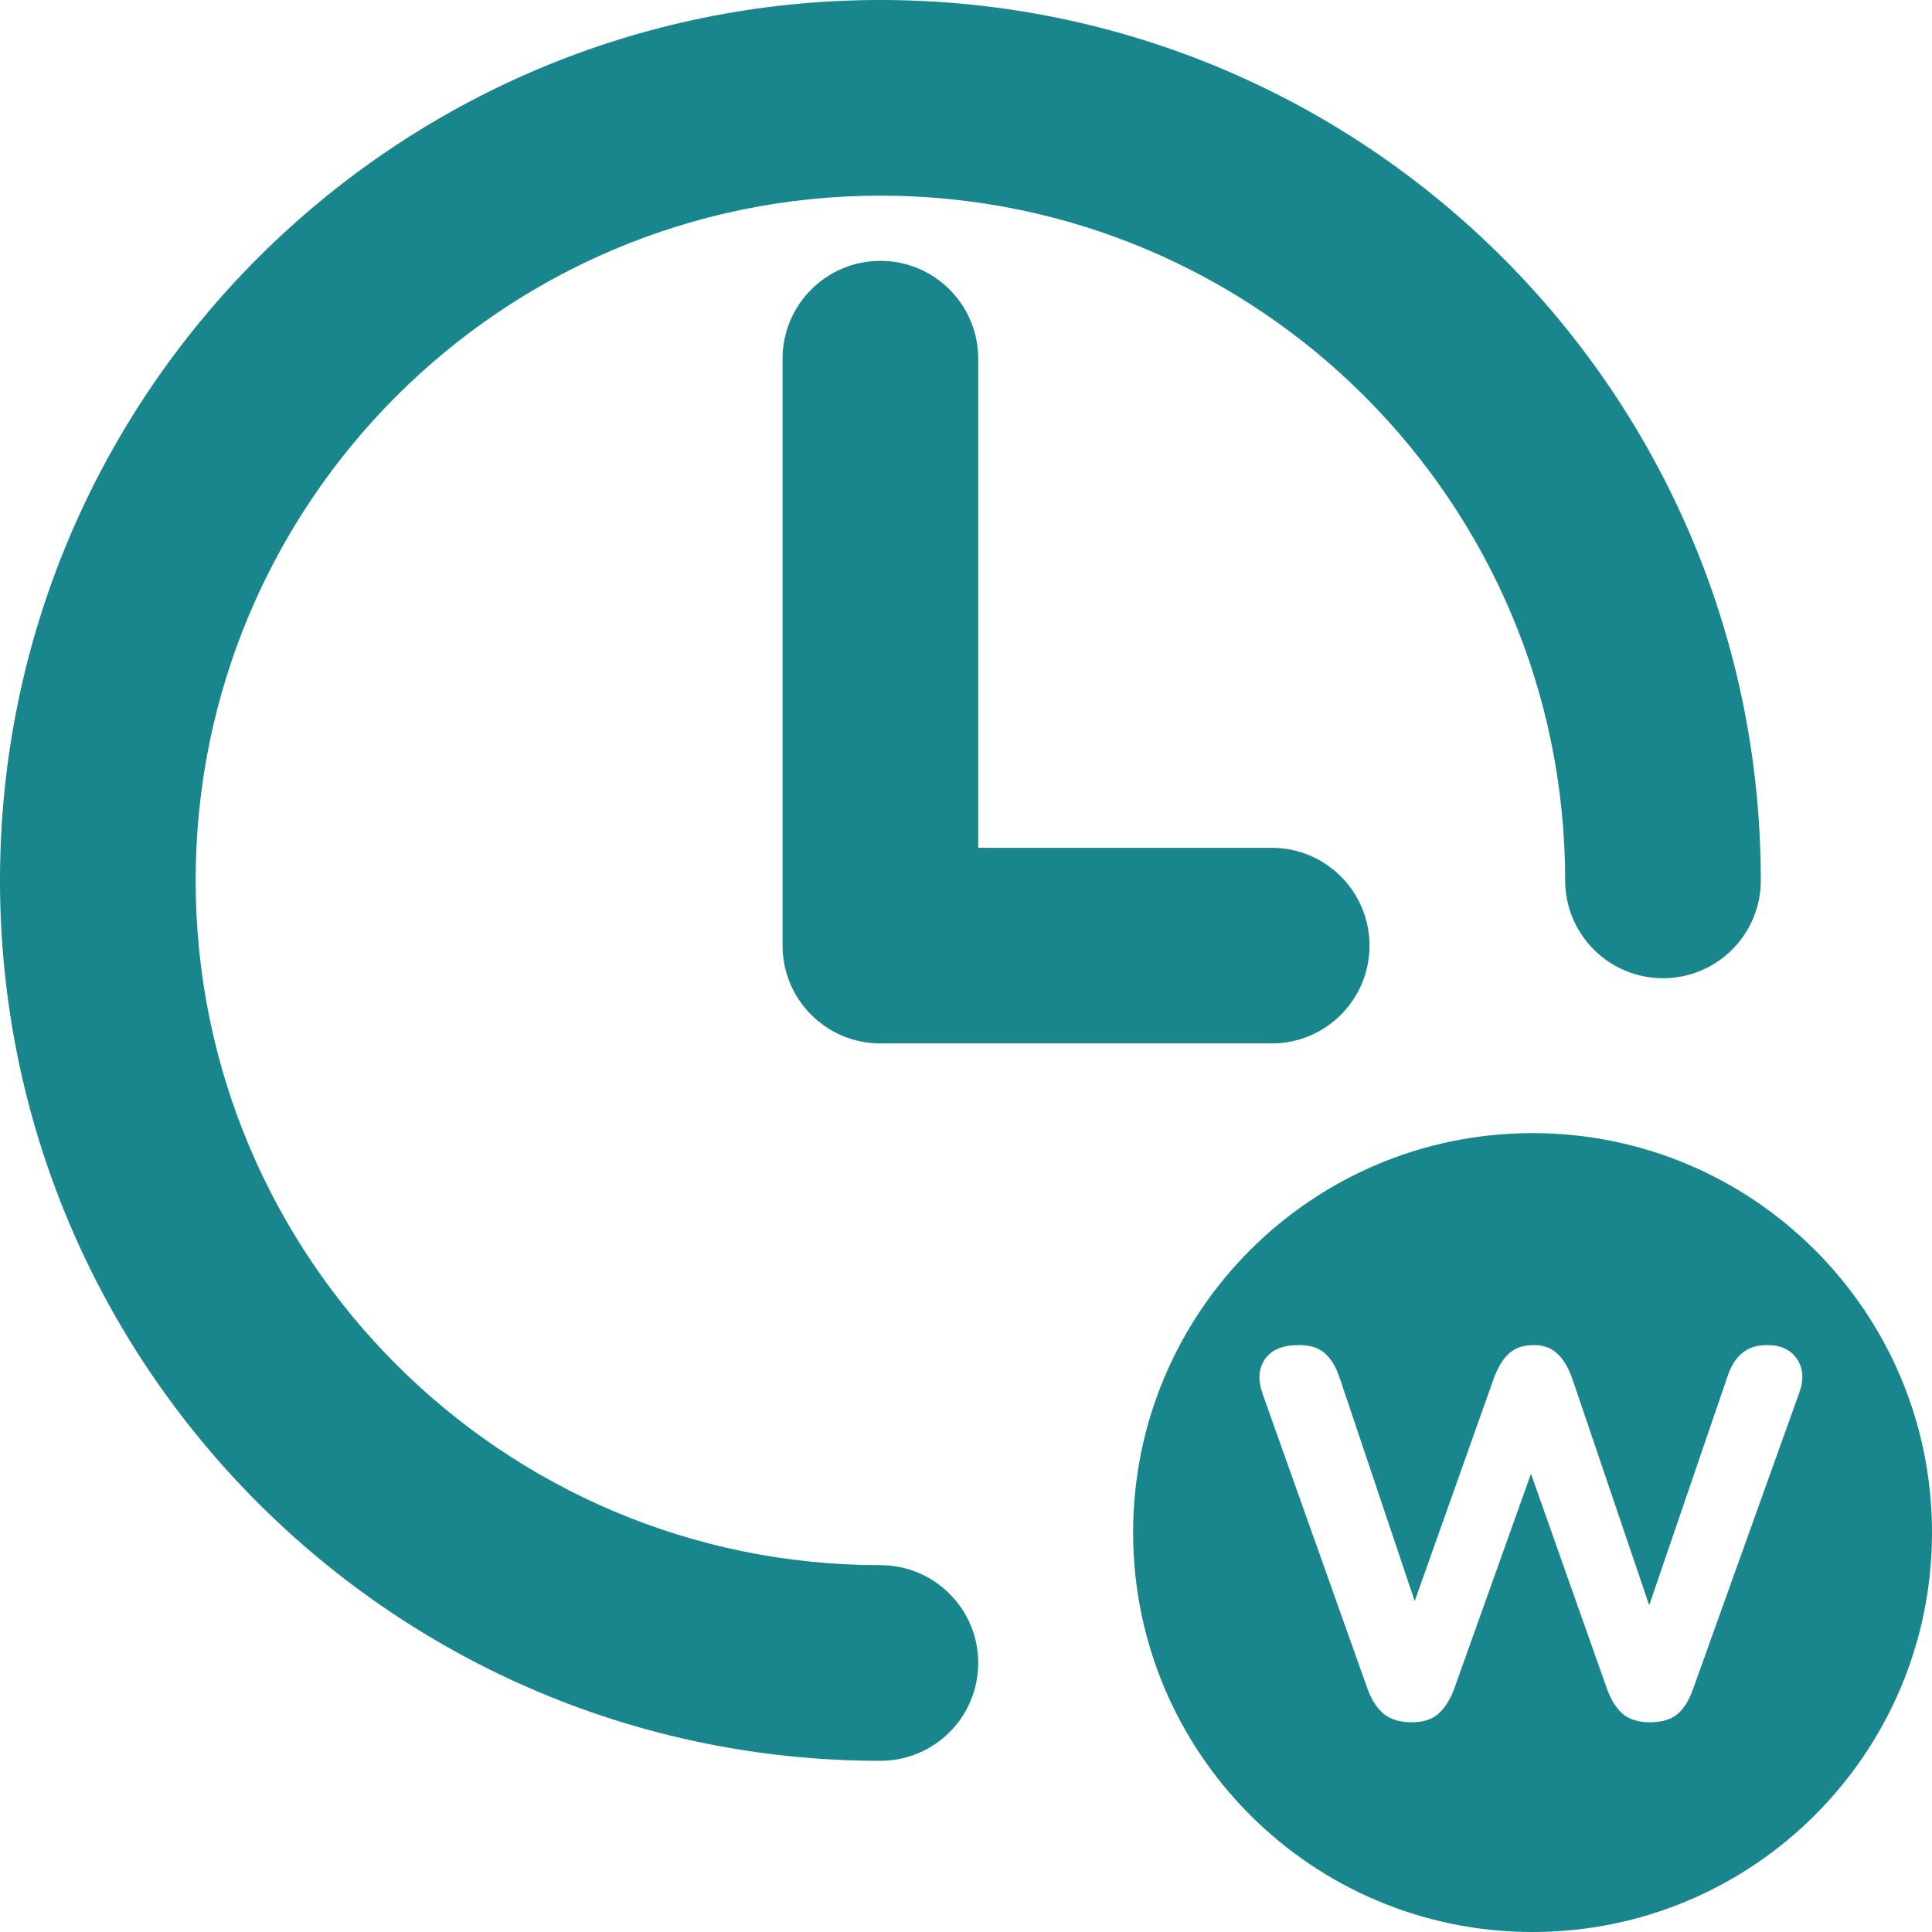
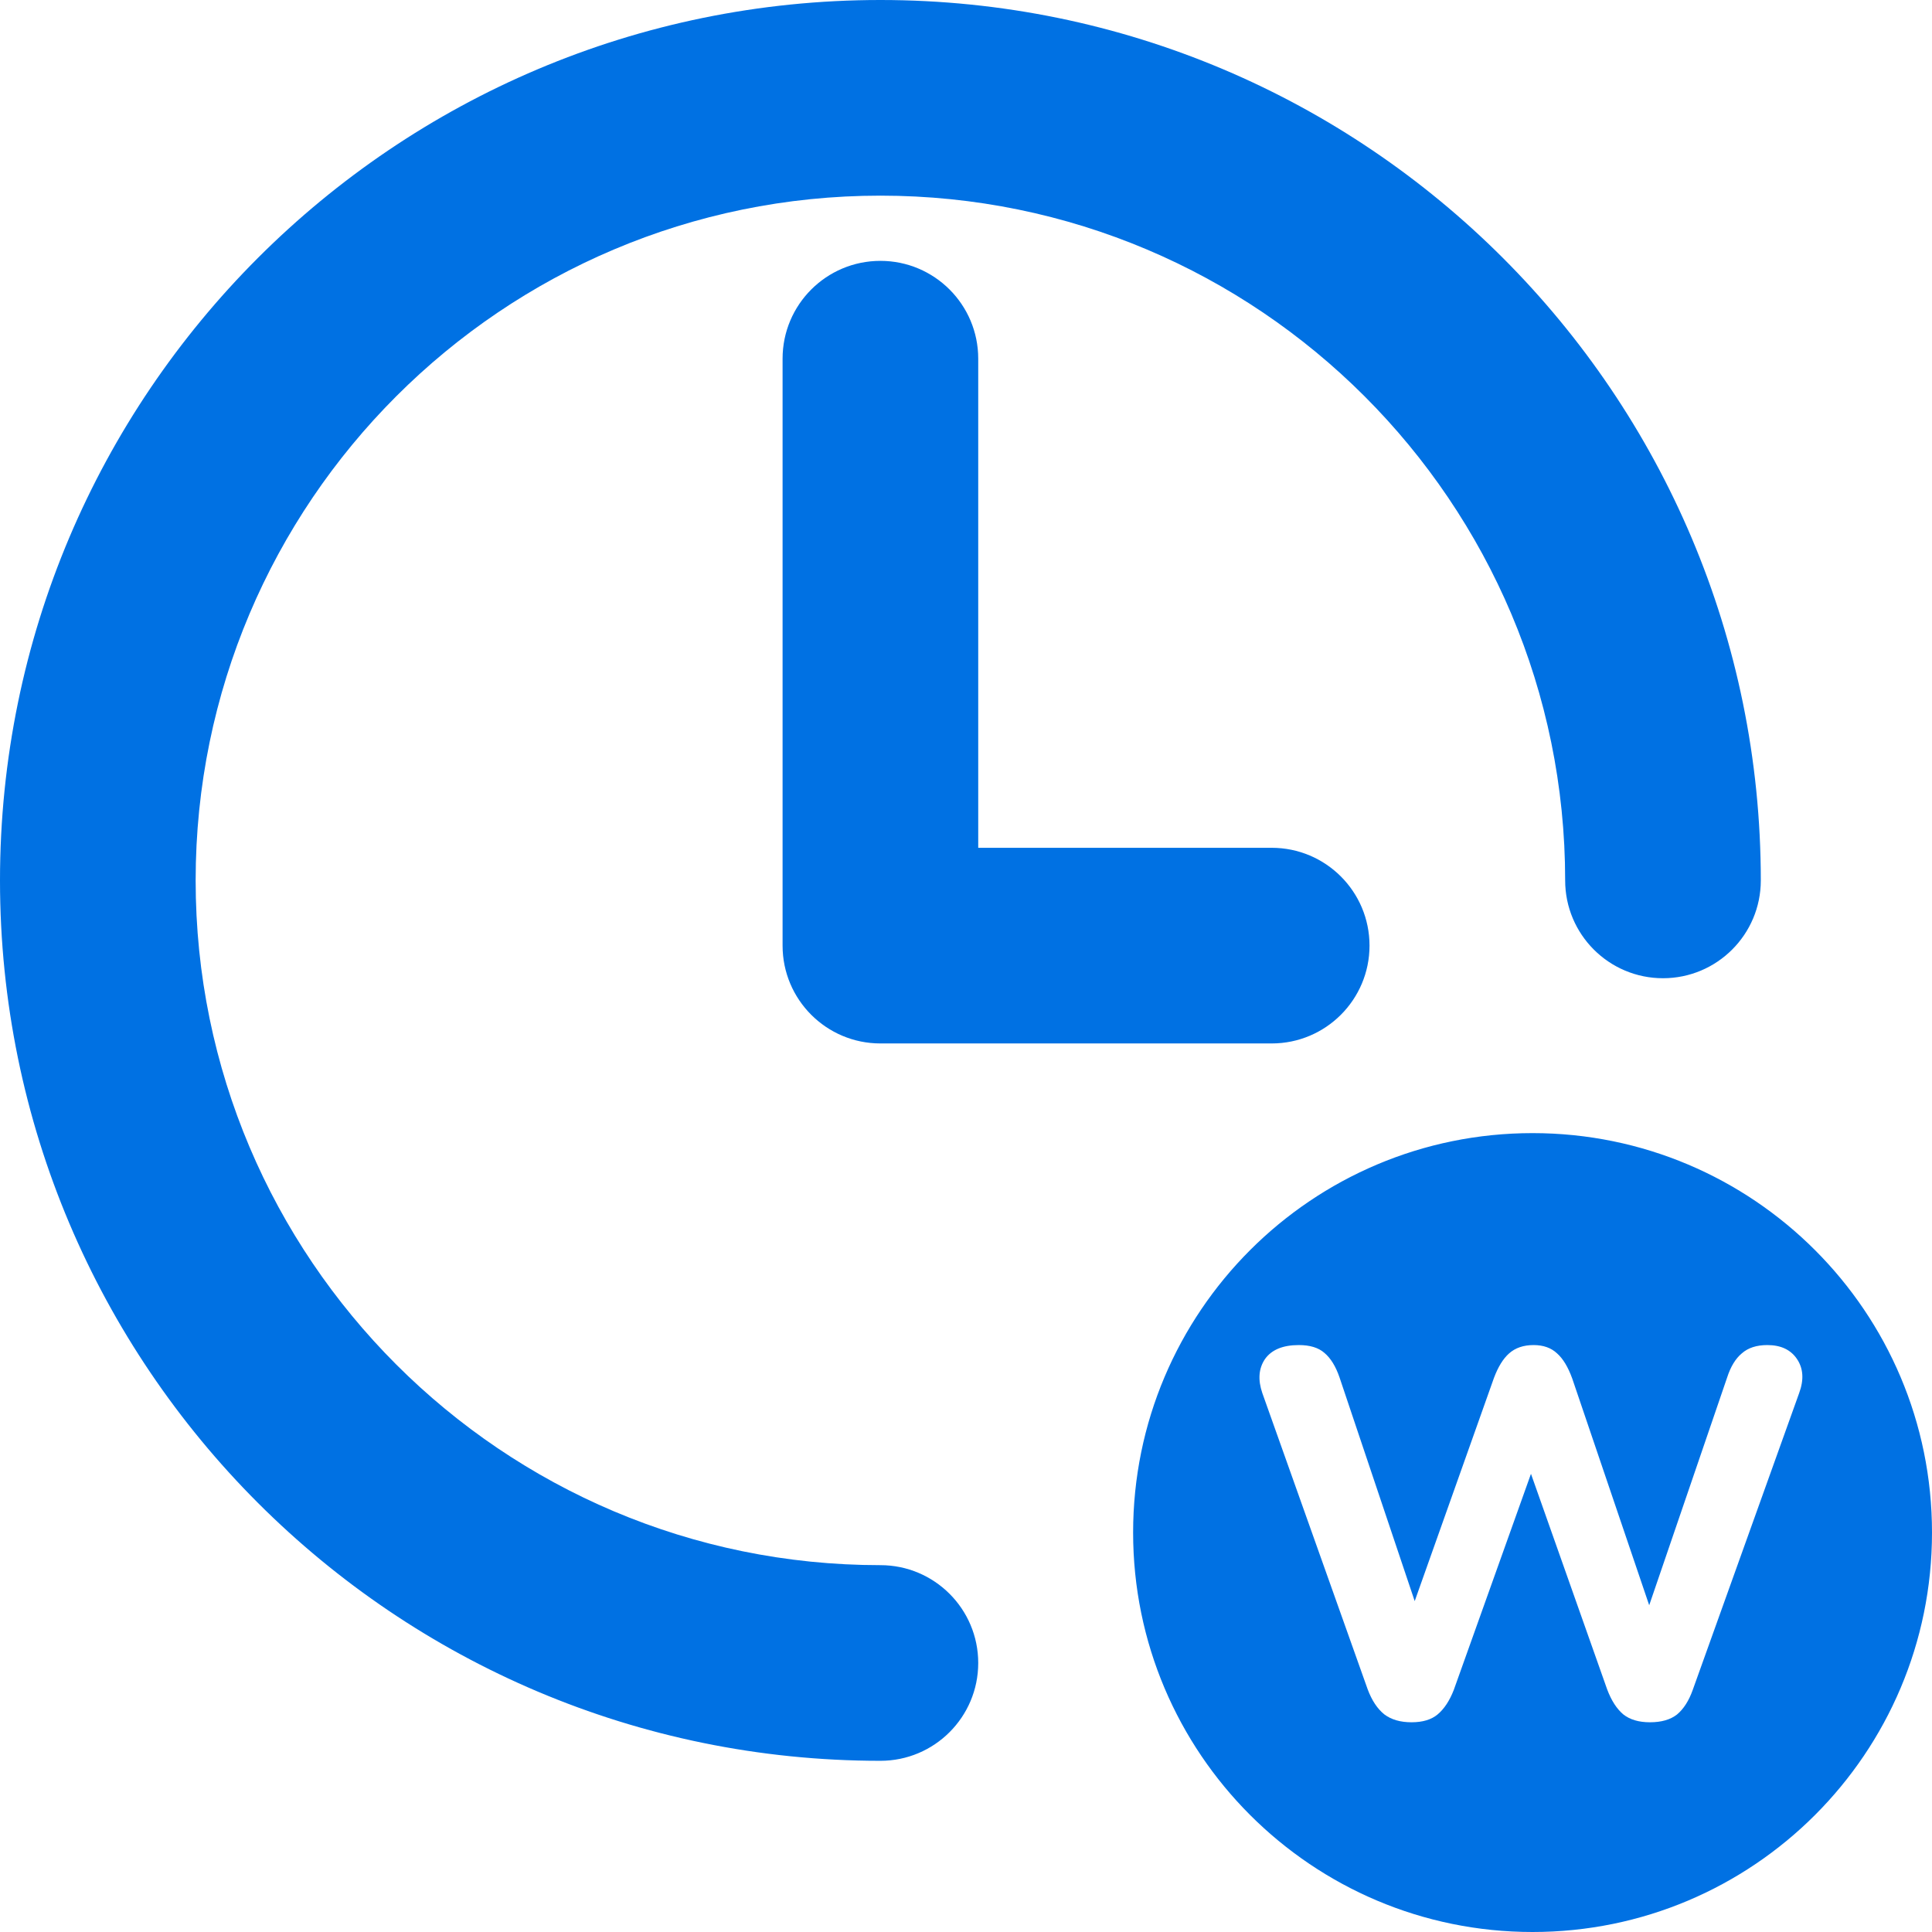
<svg xmlns="http://www.w3.org/2000/svg" width="128" height="128" viewBox="0 0 128 128" fill="none">
-   <path fill-rule="evenodd" clip-rule="evenodd" d="M0 58.329C0 26.125 26.125 0 58.329 0C90.533 0 116.658 26.125 116.658 58.329C116.658 61.908 113.757 64.81 110.177 64.81C106.598 64.81 103.696 61.908 103.696 58.329C103.696 33.284 83.374 12.962 58.329 12.962C33.284 12.962 12.962 33.284 12.962 58.329C12.962 83.374 33.284 103.696 58.329 103.696C61.908 103.696 64.81 106.598 64.81 110.177C64.81 113.757 61.908 116.658 58.329 116.658C26.125 116.658 0 90.533 0 58.329ZM58.329 17.283C61.908 17.283 64.81 20.184 64.81 23.764V56.169H84.253C87.832 56.169 90.734 59.07 90.734 62.65C90.734 66.229 87.832 69.131 84.253 69.131H58.329C54.75 69.131 51.848 66.229 51.848 62.65V23.764C51.848 20.184 54.75 17.283 58.329 17.283ZM128 101.536C128 116.152 116.152 128 101.536 128C86.92 128 75.072 116.152 75.072 101.536C75.072 86.92 86.92 75.072 101.536 75.072C116.152 75.072 128 86.92 128 101.536ZM93.517 114.105C92.78 114.105 92.181 113.932 91.72 113.586C91.259 113.218 90.89 112.664 90.614 111.927L83.632 92.294C83.332 91.418 83.389 90.669 83.804 90.047C84.242 89.425 84.991 89.114 86.051 89.114C86.788 89.114 87.353 89.287 87.745 89.632C88.159 89.978 88.494 90.52 88.747 91.257L93.728 106.078L98.978 91.291C99.255 90.554 99.589 90.013 99.981 89.667C100.396 89.298 100.937 89.114 101.605 89.114C102.251 89.114 102.769 89.298 103.161 89.667C103.553 90.013 103.887 90.566 104.163 91.326L109.264 106.352L114.429 91.257C114.66 90.543 114.982 90.013 115.397 89.667C115.812 89.298 116.376 89.114 117.091 89.114C117.989 89.114 118.646 89.425 119.061 90.047C119.476 90.669 119.522 91.418 119.199 92.294L112.148 111.962C111.894 112.676 111.549 113.218 111.111 113.586C110.673 113.932 110.074 114.105 109.314 114.105C108.576 114.105 107.989 113.932 107.551 113.586C107.113 113.218 106.756 112.664 106.479 111.927L101.431 97.644L96.317 111.962C96.04 112.676 95.683 113.218 95.245 113.586C94.831 113.932 94.255 114.105 93.517 114.105Z" fill="#19858C" />
+   <path fill-rule="evenodd" clip-rule="evenodd" d="M0 58.329C0 26.125 26.125 0 58.329 0C90.533 0 116.658 26.125 116.658 58.329C116.658 61.908 113.757 64.81 110.177 64.81C106.598 64.81 103.696 61.908 103.696 58.329C103.696 33.284 83.374 12.962 58.329 12.962C33.284 12.962 12.962 33.284 12.962 58.329C12.962 83.374 33.284 103.696 58.329 103.696C61.908 103.696 64.81 106.598 64.81 110.177C64.81 113.757 61.908 116.658 58.329 116.658C26.125 116.658 0 90.533 0 58.329ZM58.329 17.283C61.908 17.283 64.81 20.184 64.81 23.764V56.169H84.253C87.832 56.169 90.734 59.07 90.734 62.65C90.734 66.229 87.832 69.131 84.253 69.131H58.329C54.75 69.131 51.848 66.229 51.848 62.65V23.764C51.848 20.184 54.75 17.283 58.329 17.283ZM128 101.536C128 116.152 116.152 128 101.536 128C86.92 128 75.072 116.152 75.072 101.536C75.072 86.92 86.92 75.072 101.536 75.072C116.152 75.072 128 86.92 128 101.536ZM93.517 114.105C92.78 114.105 92.181 113.932 91.72 113.586C91.259 113.218 90.89 112.664 90.614 111.927L83.632 92.294C83.332 91.418 83.389 90.669 83.804 90.047C84.242 89.425 84.991 89.114 86.051 89.114C86.788 89.114 87.353 89.287 87.745 89.632C88.159 89.978 88.494 90.52 88.747 91.257L93.728 106.078L98.978 91.291C99.255 90.554 99.589 90.013 99.981 89.667C100.396 89.298 100.937 89.114 101.605 89.114C102.251 89.114 102.769 89.298 103.161 89.667C103.553 90.013 103.887 90.566 104.163 91.326L109.264 106.352L114.429 91.257C114.66 90.543 114.982 90.013 115.397 89.667C115.812 89.298 116.376 89.114 117.091 89.114C117.989 89.114 118.646 89.425 119.061 90.047C119.476 90.669 119.522 91.418 119.199 92.294L112.148 111.962C111.894 112.676 111.549 113.218 111.111 113.586C110.673 113.932 110.074 114.105 109.314 114.105C108.576 114.105 107.989 113.932 107.551 113.586C107.113 113.218 106.756 112.664 106.479 111.927L101.431 97.644L96.317 111.962C96.04 112.676 95.683 113.218 95.245 113.586C94.831 113.932 94.255 114.105 93.517 114.105Z" fill="#0071E3" />
</svg>
